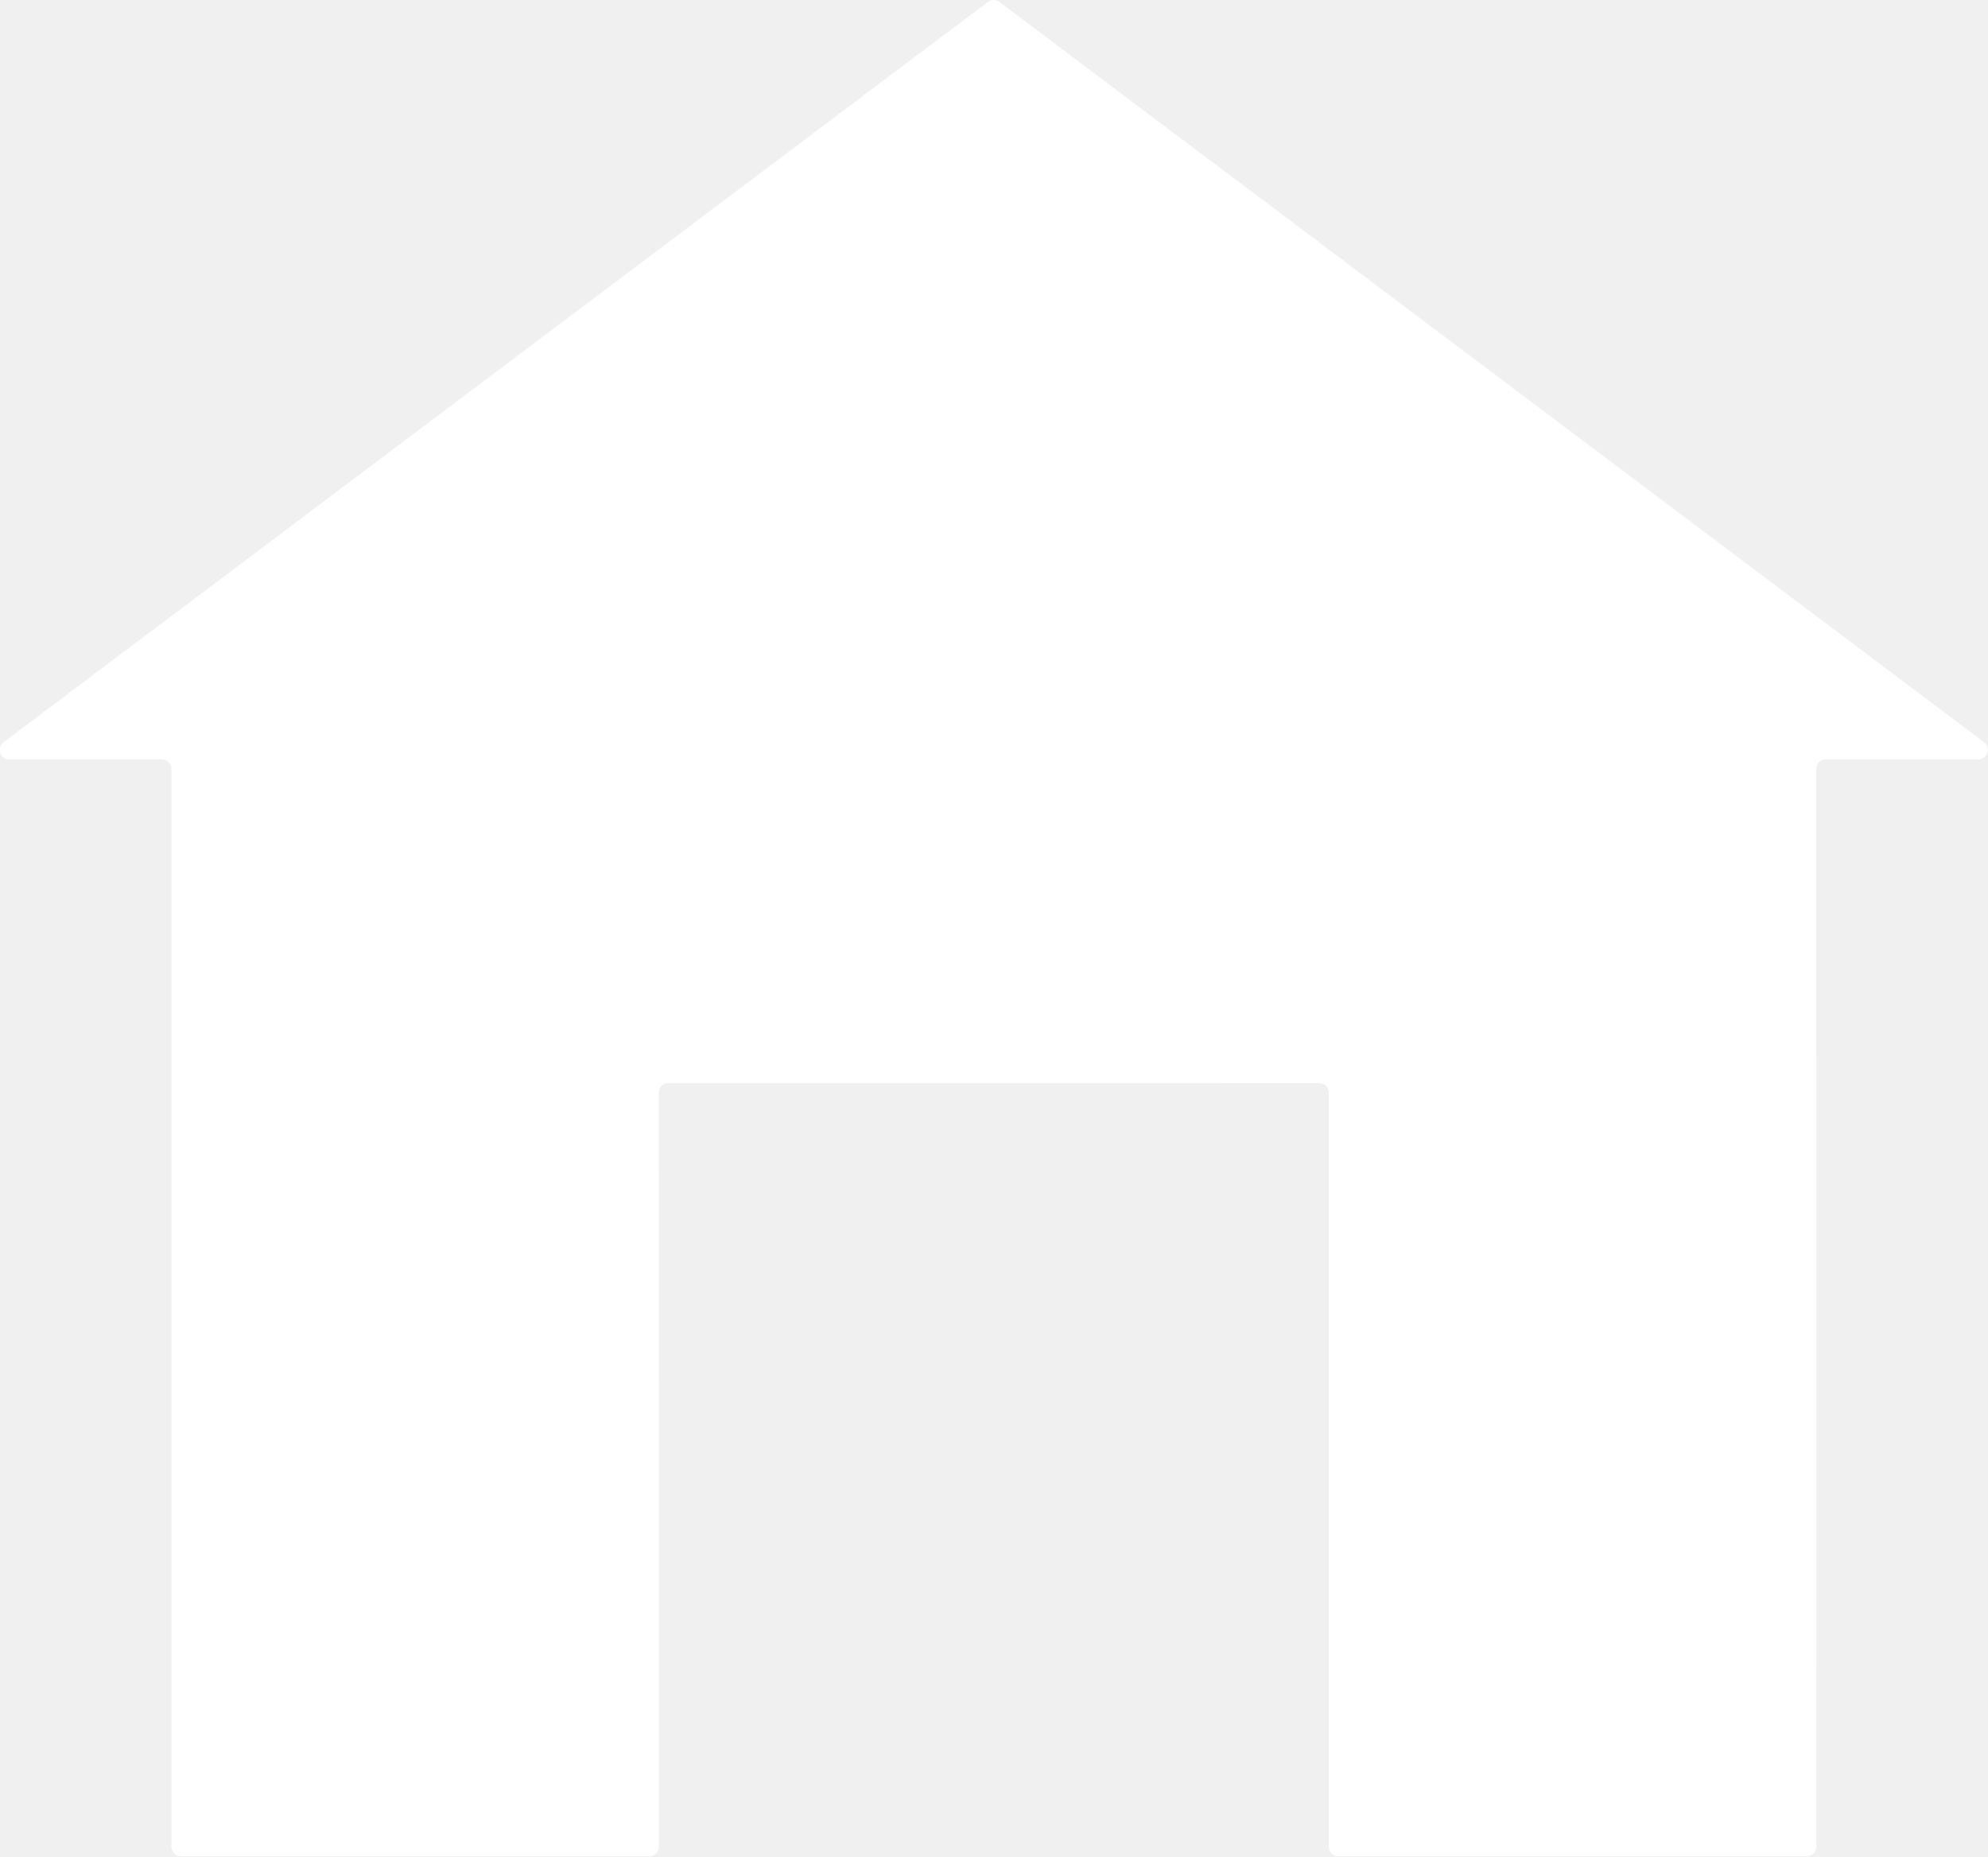
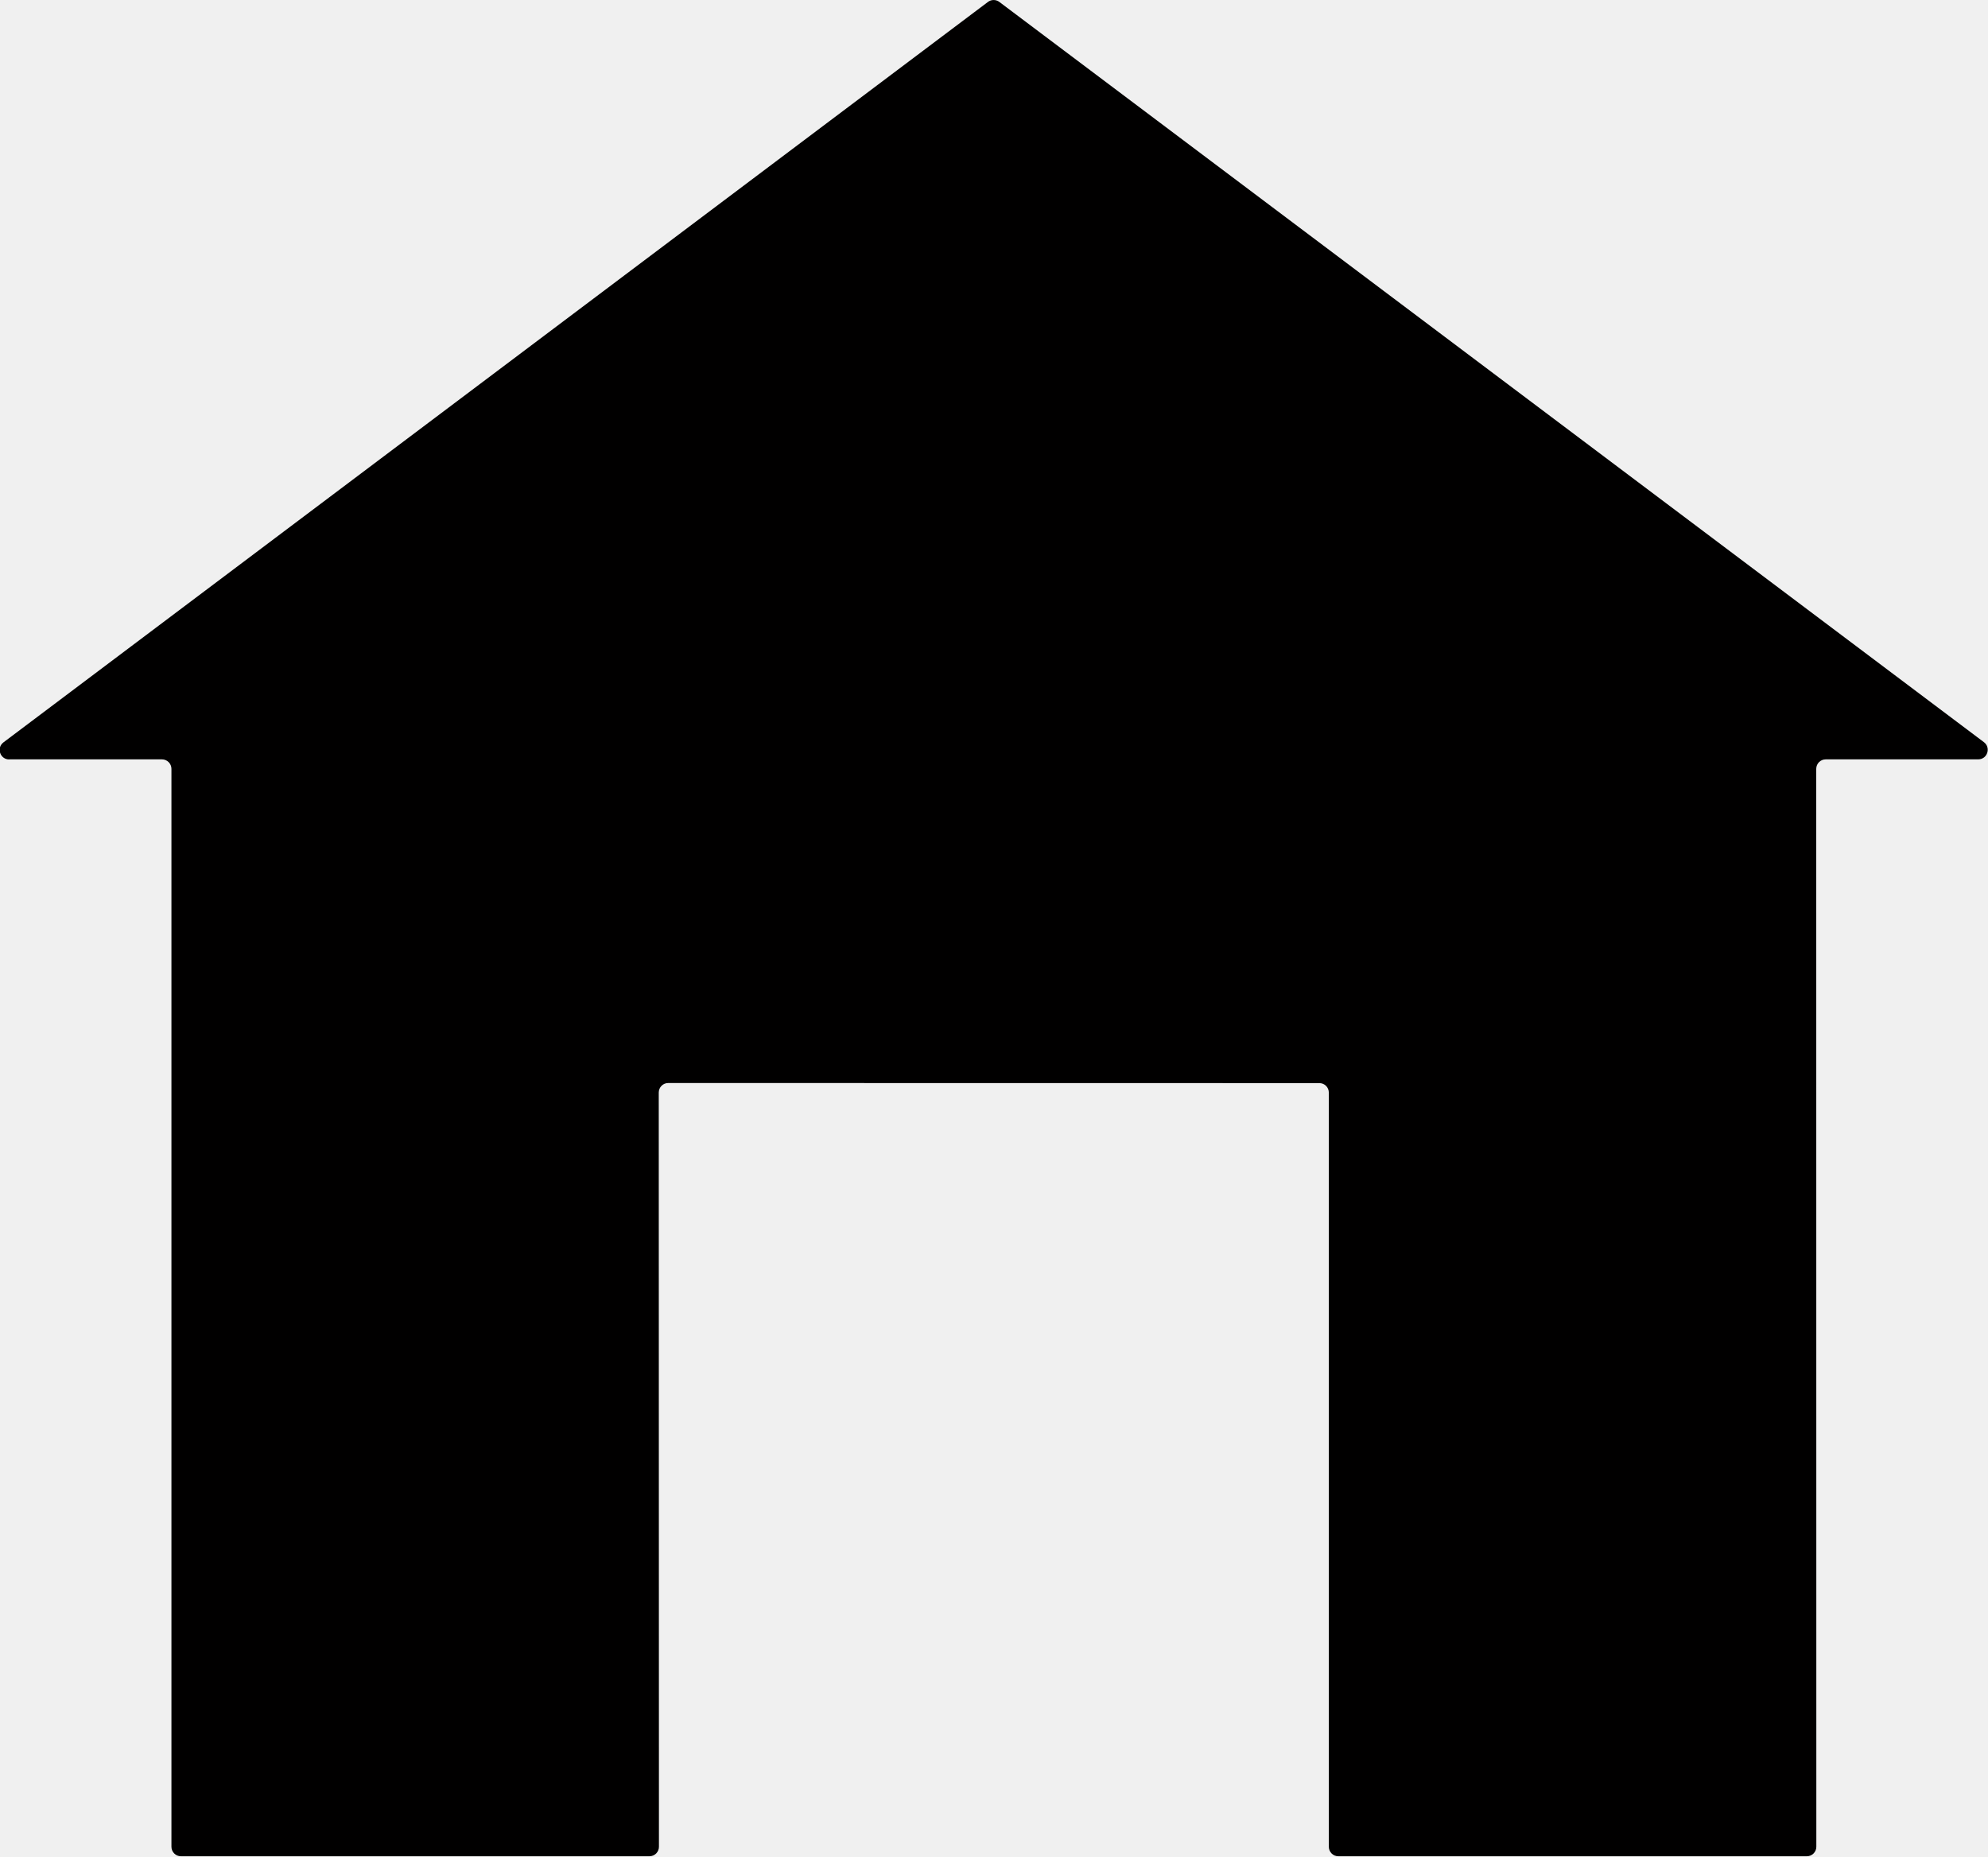
<svg xmlns="http://www.w3.org/2000/svg" width="20.83mm" height="19.448mm" viewBox="0 0 20.83 19.448" version="1.1" id="svg1" xml:space="preserve">
  <defs id="defs1" />
  <g id="layer1" transform="translate(-473.5857,-313.2235)">
-     <path d="m 473.685,321.179 h 1.597 c 0.055,0 0.1,0.044 0.1,0.1 v 11.292 c 0,0.055 0.044,0.1 0.1,0.1 h 4.908 c 0.055,0 0.1,-0.044 0.1,-0.1 l -0.002,-7.901 c 0,-0.055 0.044,-0.1 0.099,-0.1 l 6.823,10e-4 c 0.055,0 0.099,0.044 0.099,0.1 v 7.9 c 0,0.055 0.044,0.1 0.1,0.1 h 4.908 c 0.055,0 0.1,-0.044 0.1,-0.1 l -10e-4,-11.292 c 0,-0.055 0.044,-0.1 0.1,-0.1 h 1.597 c 0.096,0 0.136,-0.122 0.06,-0.18 l -10.316,-7.755 c -0.035,-0.027 -0.085,-0.027 -0.12,0 l -10.315,7.757 c -0.076,0.057 -0.036,0.179 0.06,0.179 z" id="path1" style="fill:#ffffff;fill-opacity:1;stroke-width:0.265" />
+     <path d="m 473.685,321.179 h 1.597 c 0.055,0 0.1,0.044 0.1,0.1 v 11.292 c 0,0.055 0.044,0.1 0.1,0.1 h 4.908 c 0.055,0 0.1,-0.044 0.1,-0.1 l -0.002,-7.901 c 0,-0.055 0.044,-0.1 0.099,-0.1 l 6.823,10e-4 c 0.055,0 0.099,0.044 0.099,0.1 v 7.9 c 0,0.055 0.044,0.1 0.1,0.1 h 4.908 c 0.055,0 0.1,-0.044 0.1,-0.1 l -10e-4,-11.292 c 0,-0.055 0.044,-0.1 0.1,-0.1 h 1.597 c 0.096,0 0.136,-0.122 0.06,-0.18 l -10.316,-7.755 c -0.035,-0.027 -0.085,-0.027 -0.12,0 l -10.315,7.757 c -0.076,0.057 -0.036,0.179 0.06,0.179 z" id="path1" style="fill:#010000;fill-opacity:1;stroke-width:0.265" />
  </g>
</svg>
